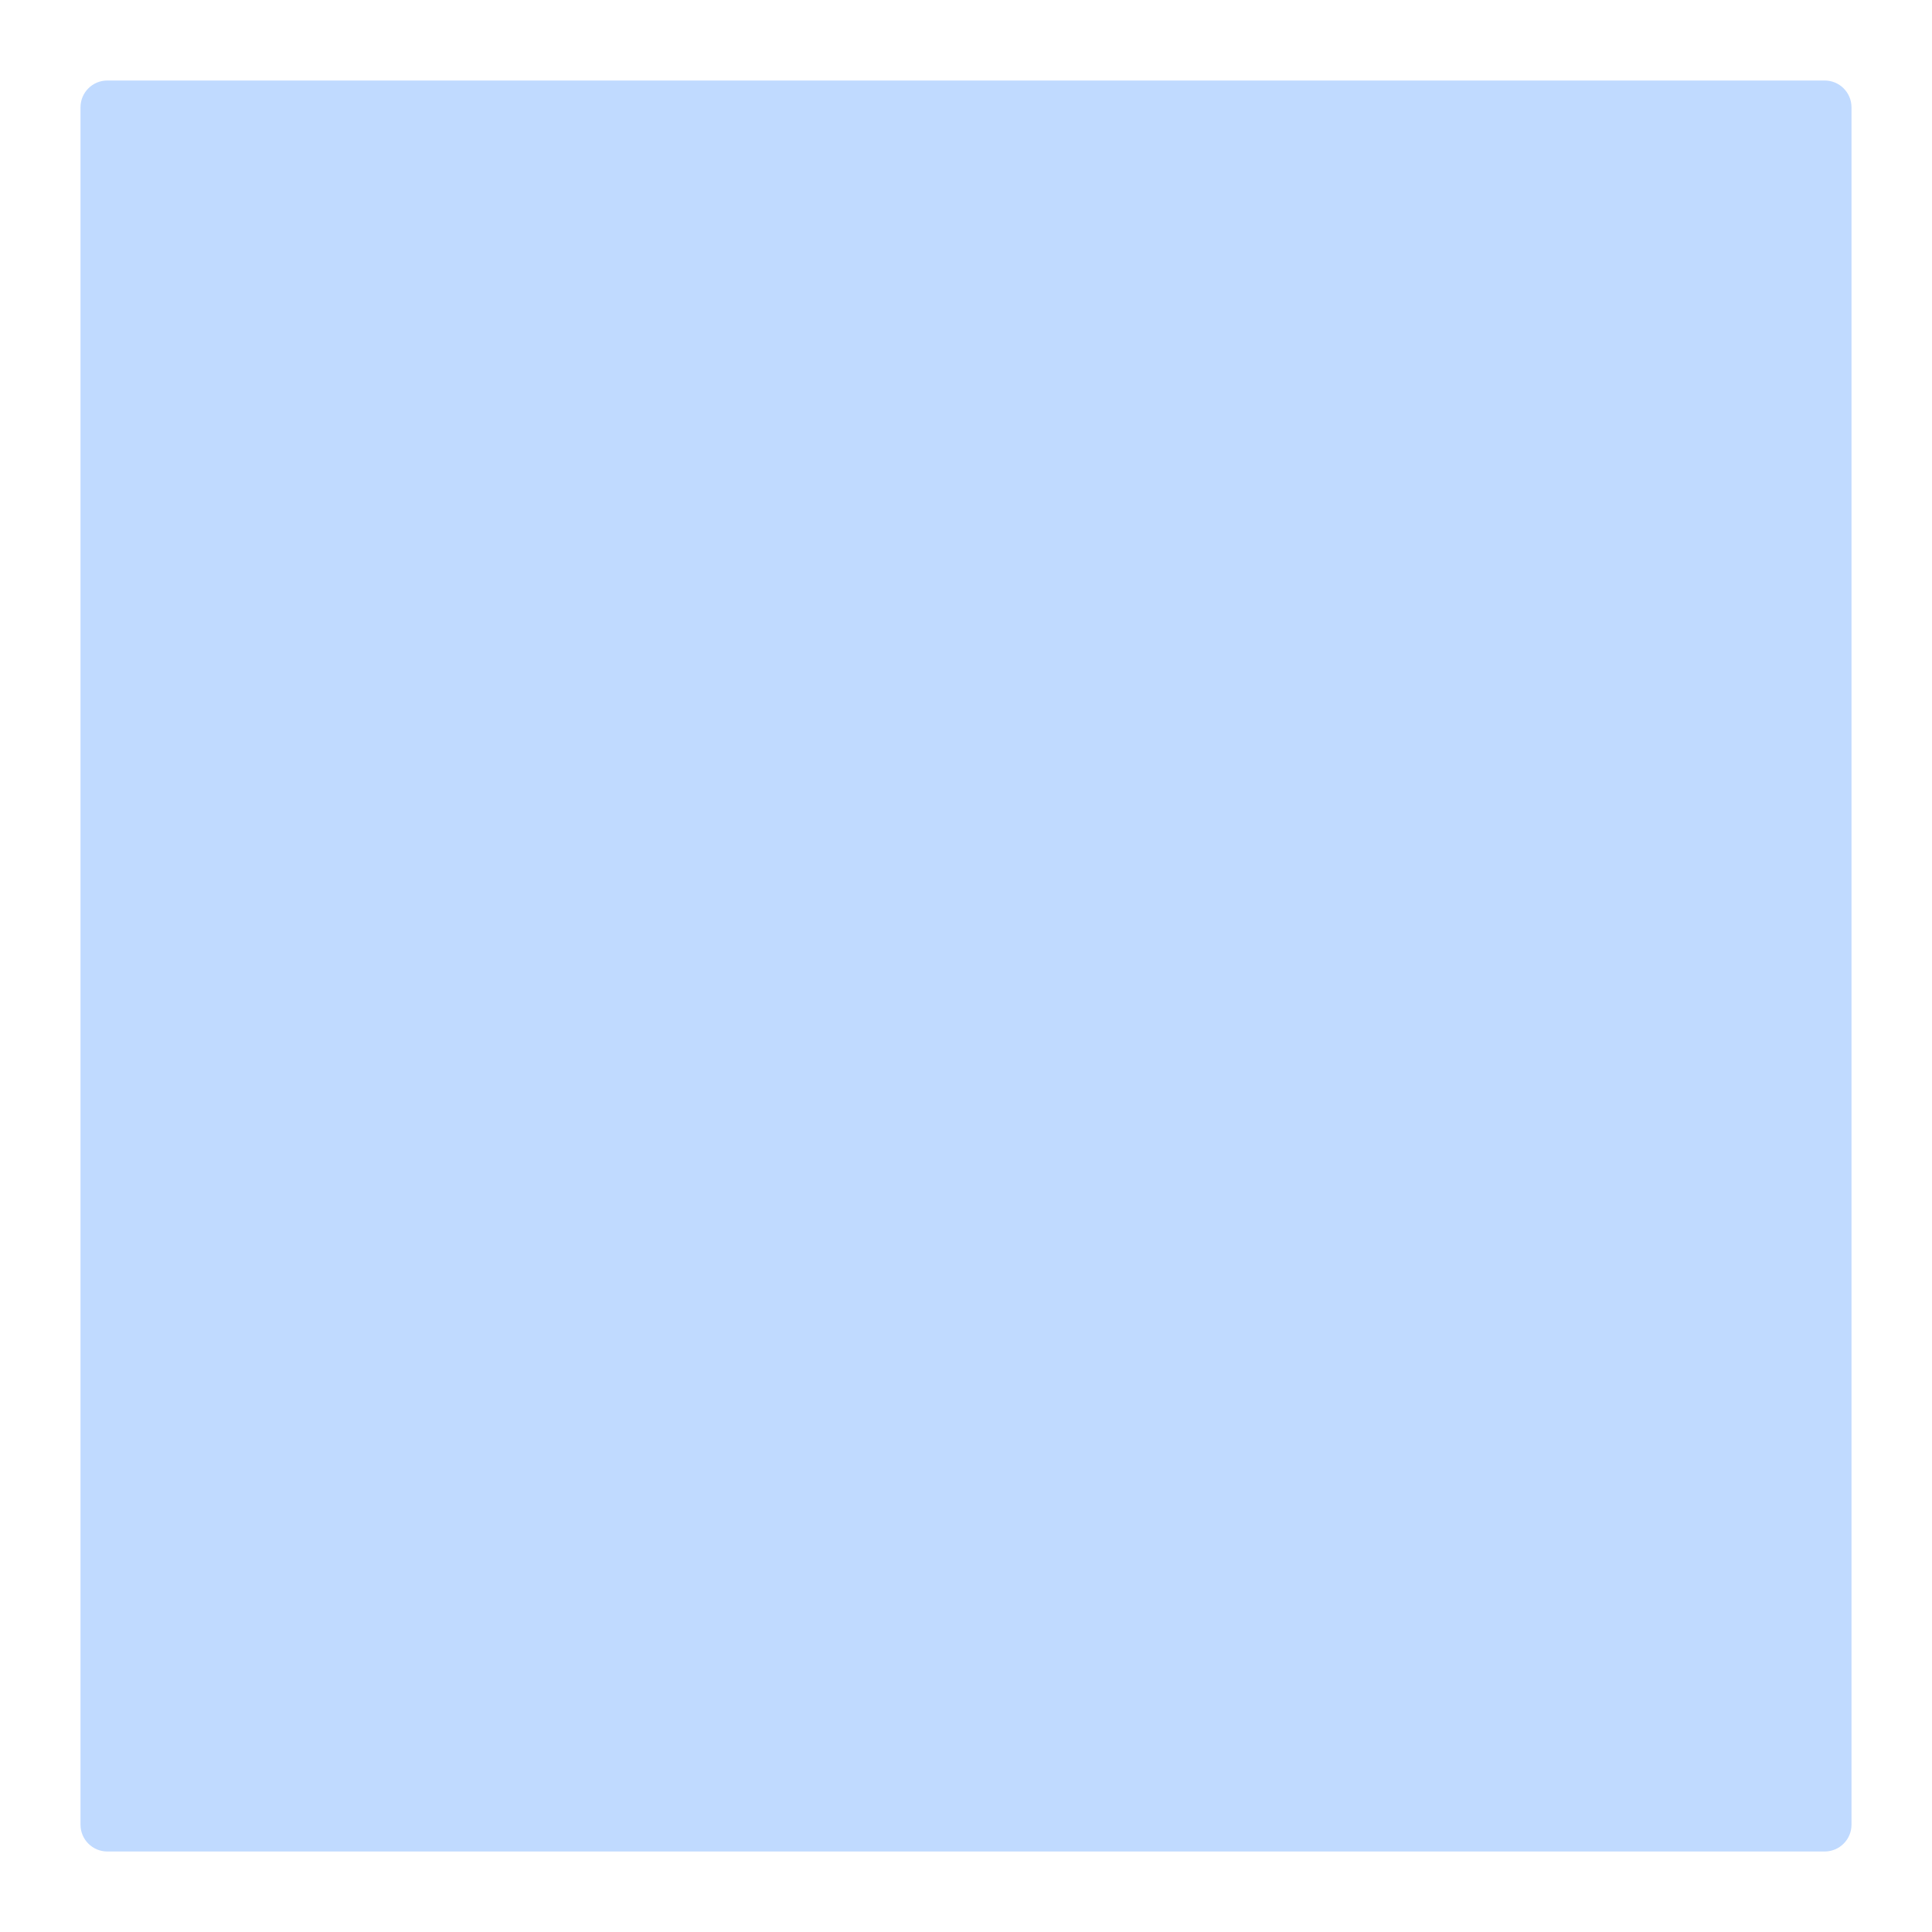
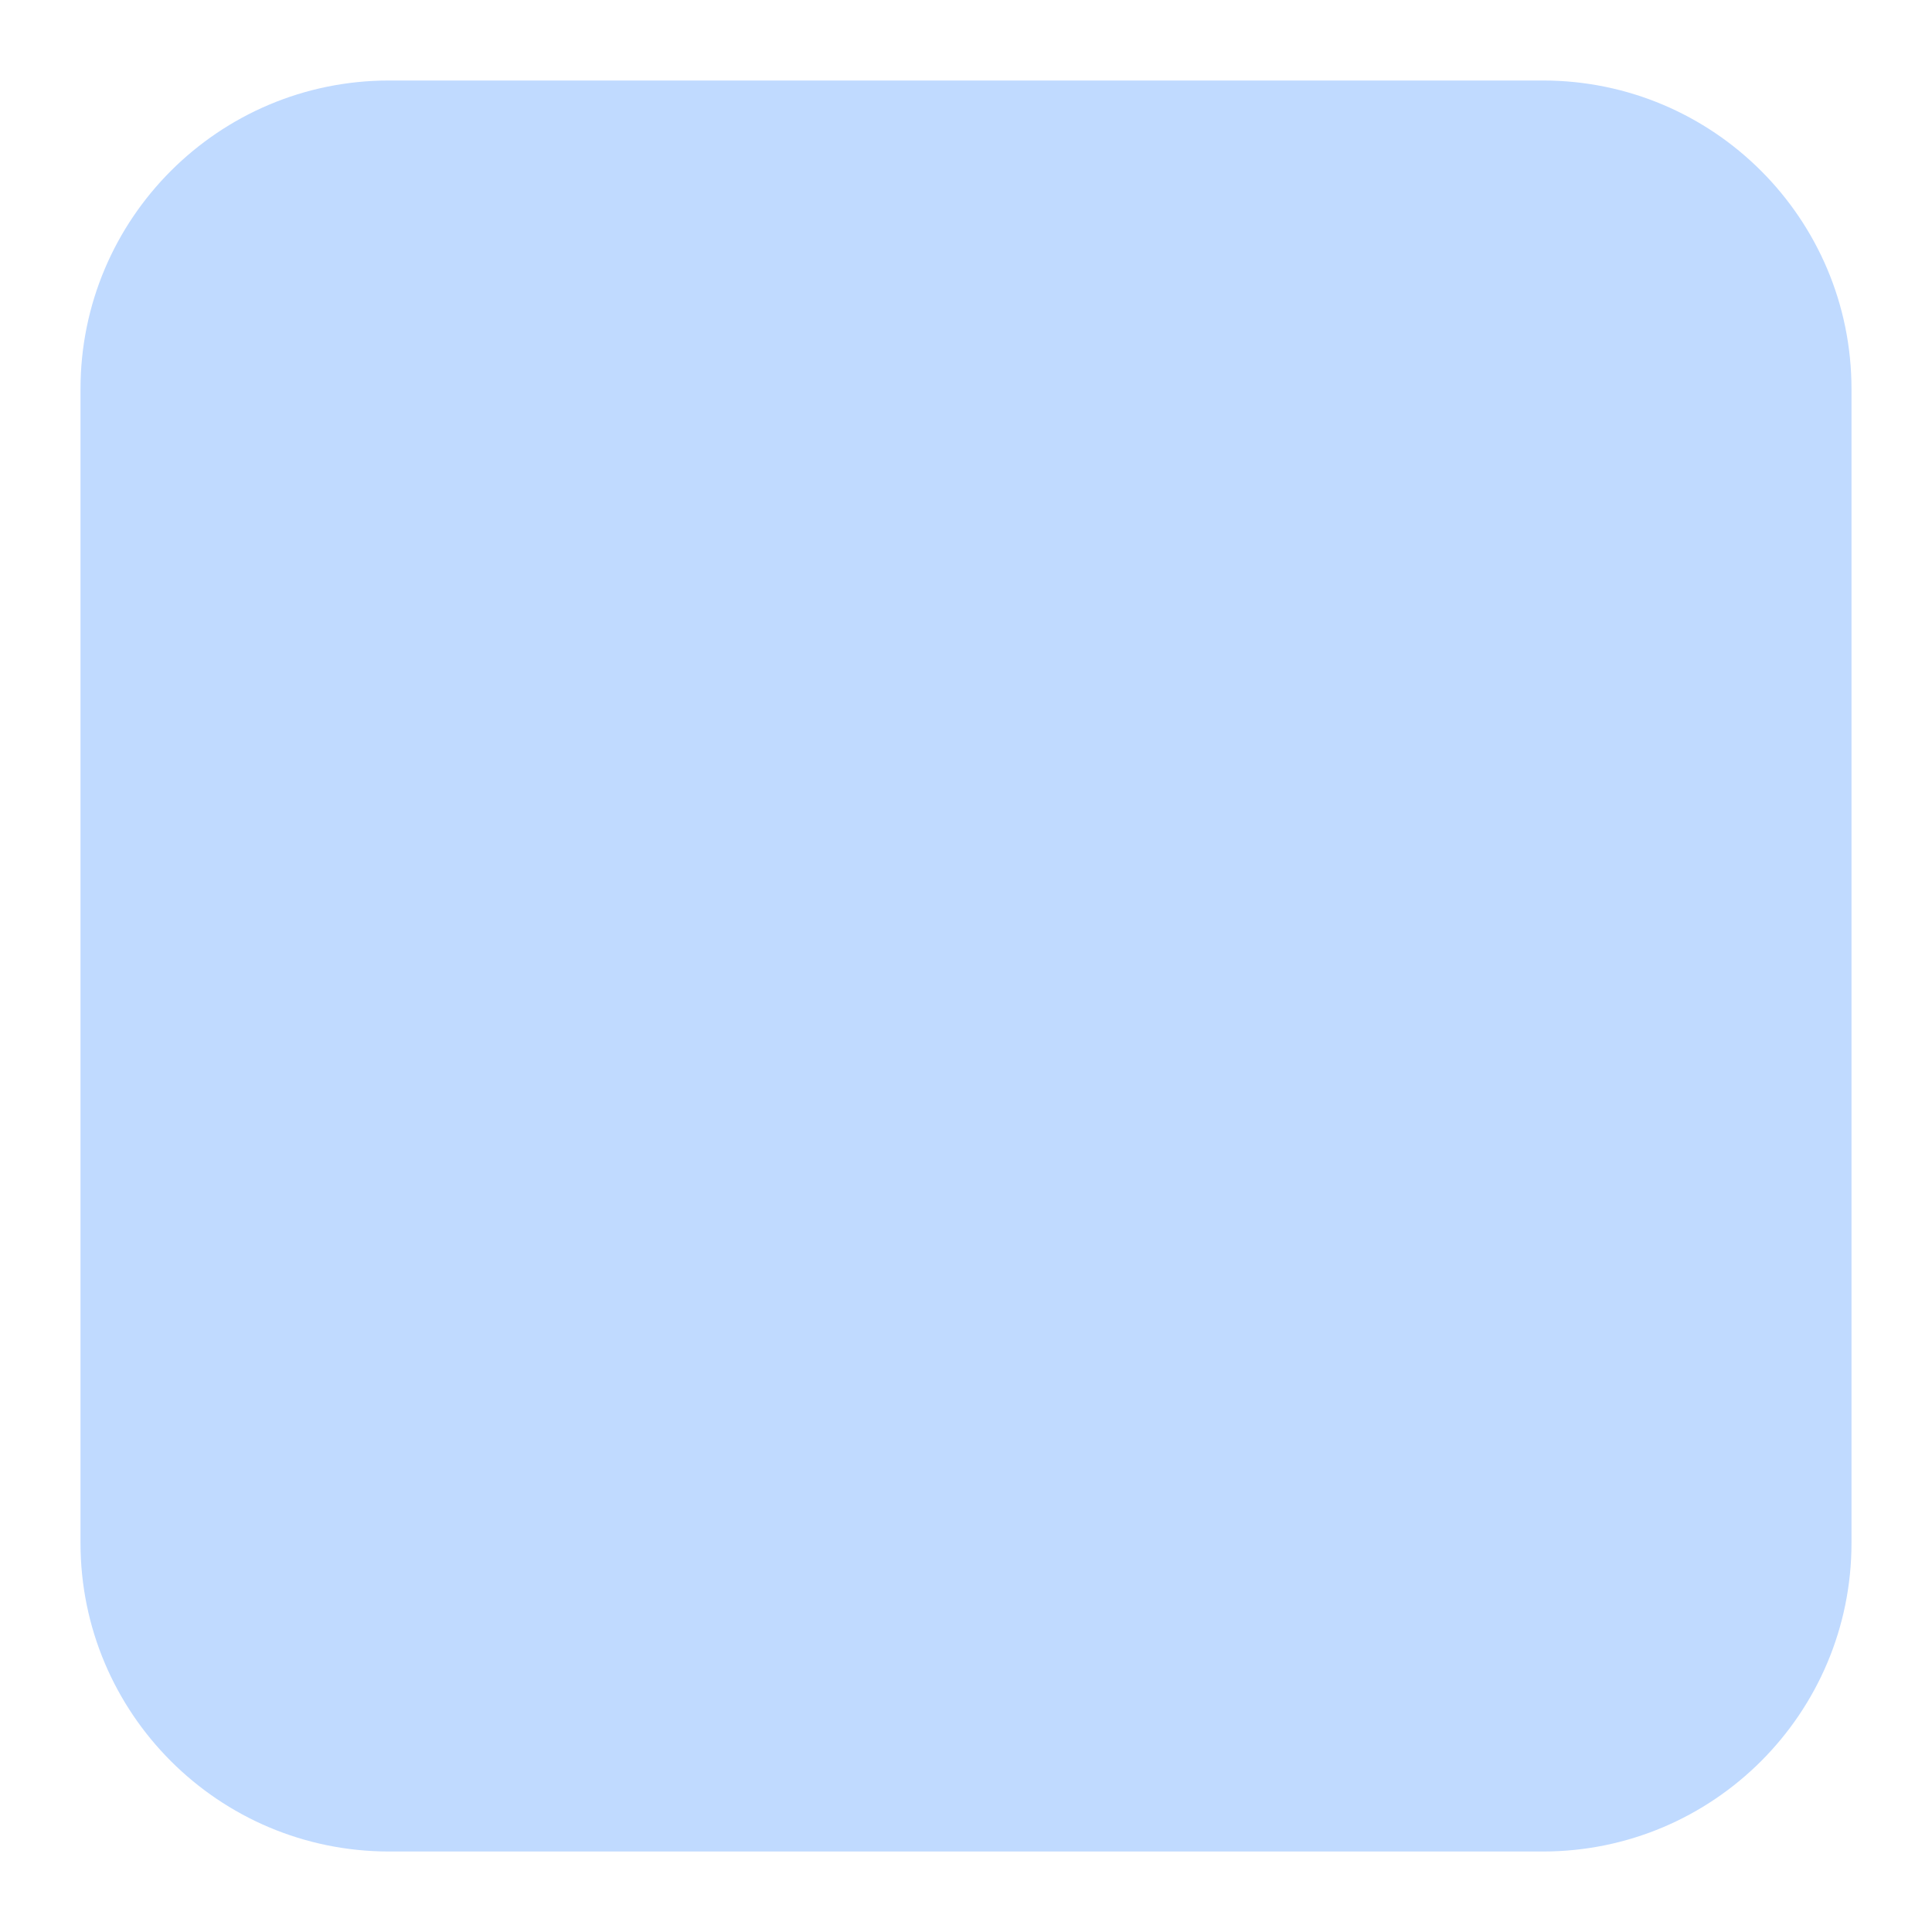
- <svg xmlns="http://www.w3.org/2000/svg" width="144" height="144" viewBox="0 0 144 144" id="svg2" version="1.1">
+ <svg xmlns="http://www.w3.org/2000/svg" id="svg2" width="144" height="144" version="1.1" viewBox="0 0 144 144">
  <defs id="defs4">
-     <filter style="color-interpolation-filters:sRGB" id="filter4184">
-       <feBlend mode="multiply" in2="BackgroundImage" id="feBlend4186" />
+     <filter id="filter4184" style="color-interpolation-filters:sRGB">
+       <feBlend id="feBlend4186" in2="BackgroundImage" mode="multiply" />
    </filter>
  </defs>
-   <g id="layer1" transform="translate(0,-908.3622)" style="display:none;filter:url(#filter4184)">
-     <rect style="opacity:1;fill:#f2f2f2;fill-opacity:1;fill-rule:nonzero;stroke:none;stroke-width:0.2;stroke-linecap:butt;stroke-linejoin:miter;stroke-miterlimit:10;stroke-dasharray:none;stroke-opacity:1" id="rect4136" width="144" height="144" x="0" y="908.362" />
+   <g id="layer1" style="display:none;filter:url(#filter4184)" transform="translate(0,-908.3622)">
+     <rect id="rect4136" width="144" height="144" x="0" y="908.362" style="opacity:1;fill:#f2f2f2;fill-opacity:1;fill-rule:nonzero;stroke:none;stroke-width:0.2;stroke-linecap:butt;stroke-linejoin:miter;stroke-miterlimit:10;stroke-dasharray:none;stroke-opacity:1" />
  </g>
  <g id="layer2" style="display:inline">
-     <rect style="display:inline;opacity:1;fill:#c0daff;fill-opacity:1;fill-rule:nonzero;stroke:none;stroke-width:1;stroke-linecap:butt;stroke-linejoin:miter;stroke-miterlimit:10;stroke-dasharray:none;stroke-opacity:1" id="rect4367-9" width="132" height="132" x="6" y="6" rx="2" ry="2" />
+     <rect id="rect4367-9" width="132" height="132" x="6" y="6" rx="23" ry="23" style="display:inline;opacity:1;fill:#c0daff;fill-opacity:1;fill-rule:nonzero;stroke:none;stroke-width:5;stroke-linecap:butt;stroke-linejoin:round;stroke-dasharray:none;stroke-opacity:1" />
  </g>
</svg>
